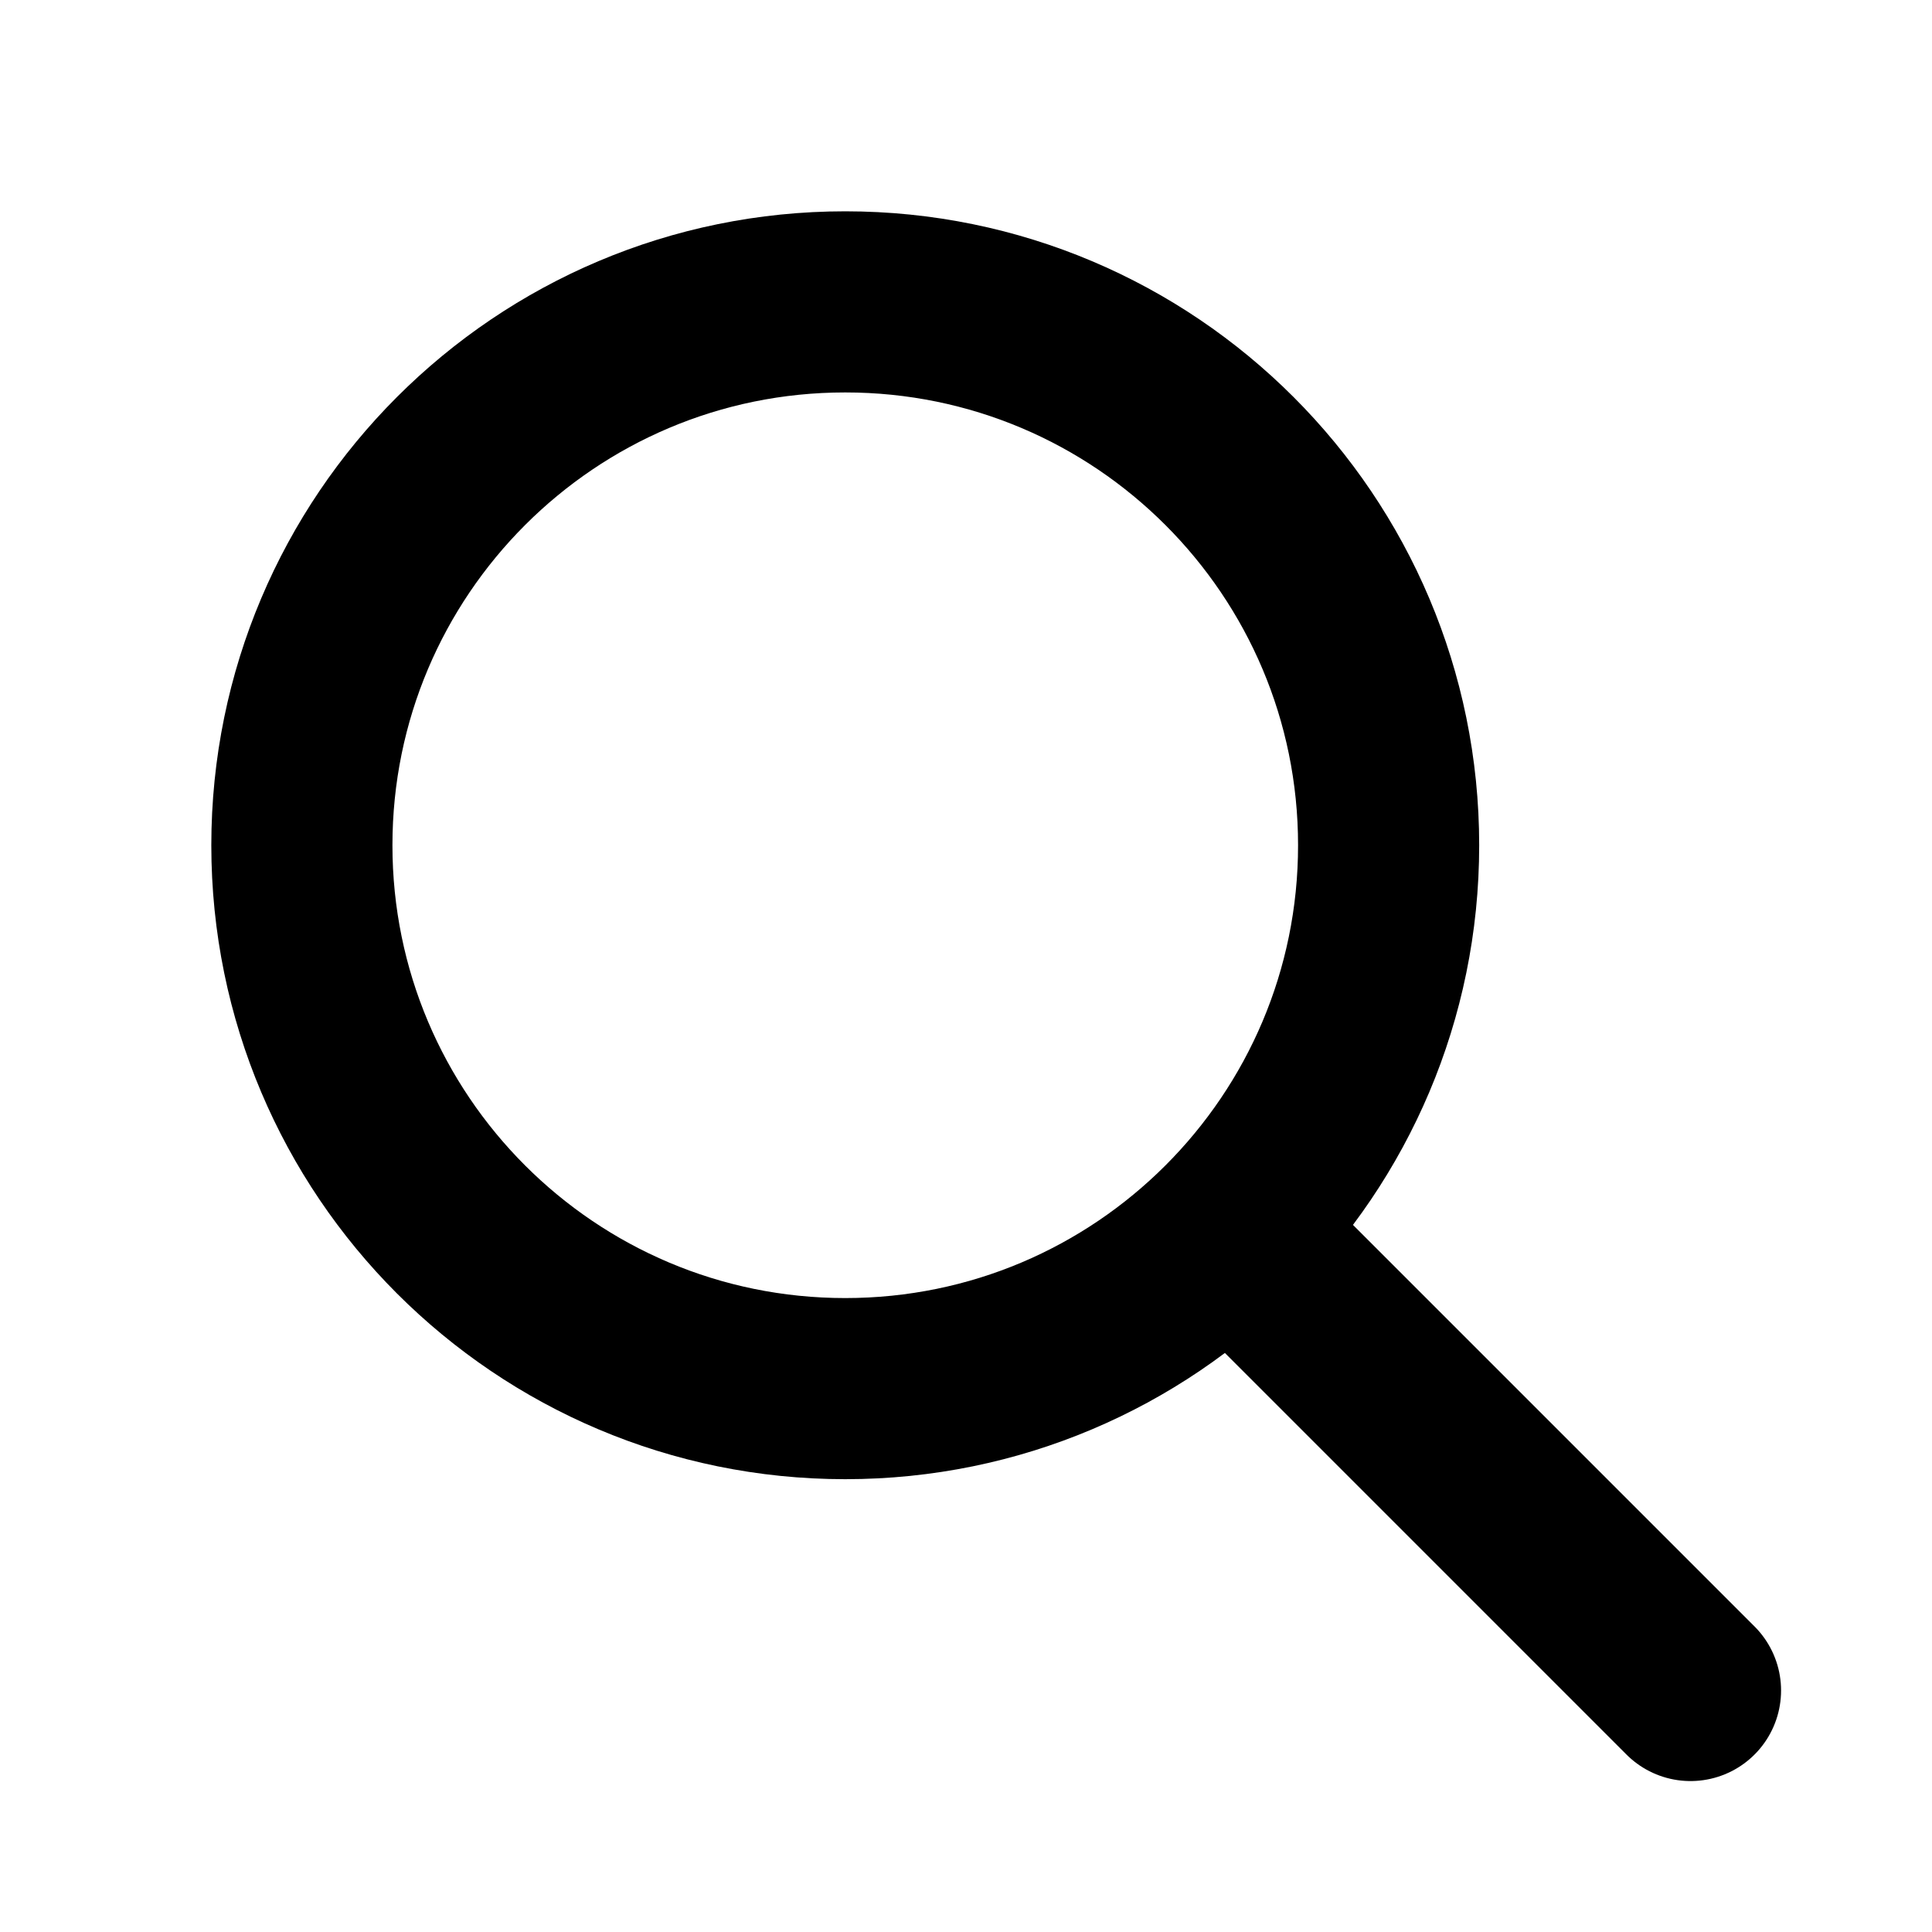
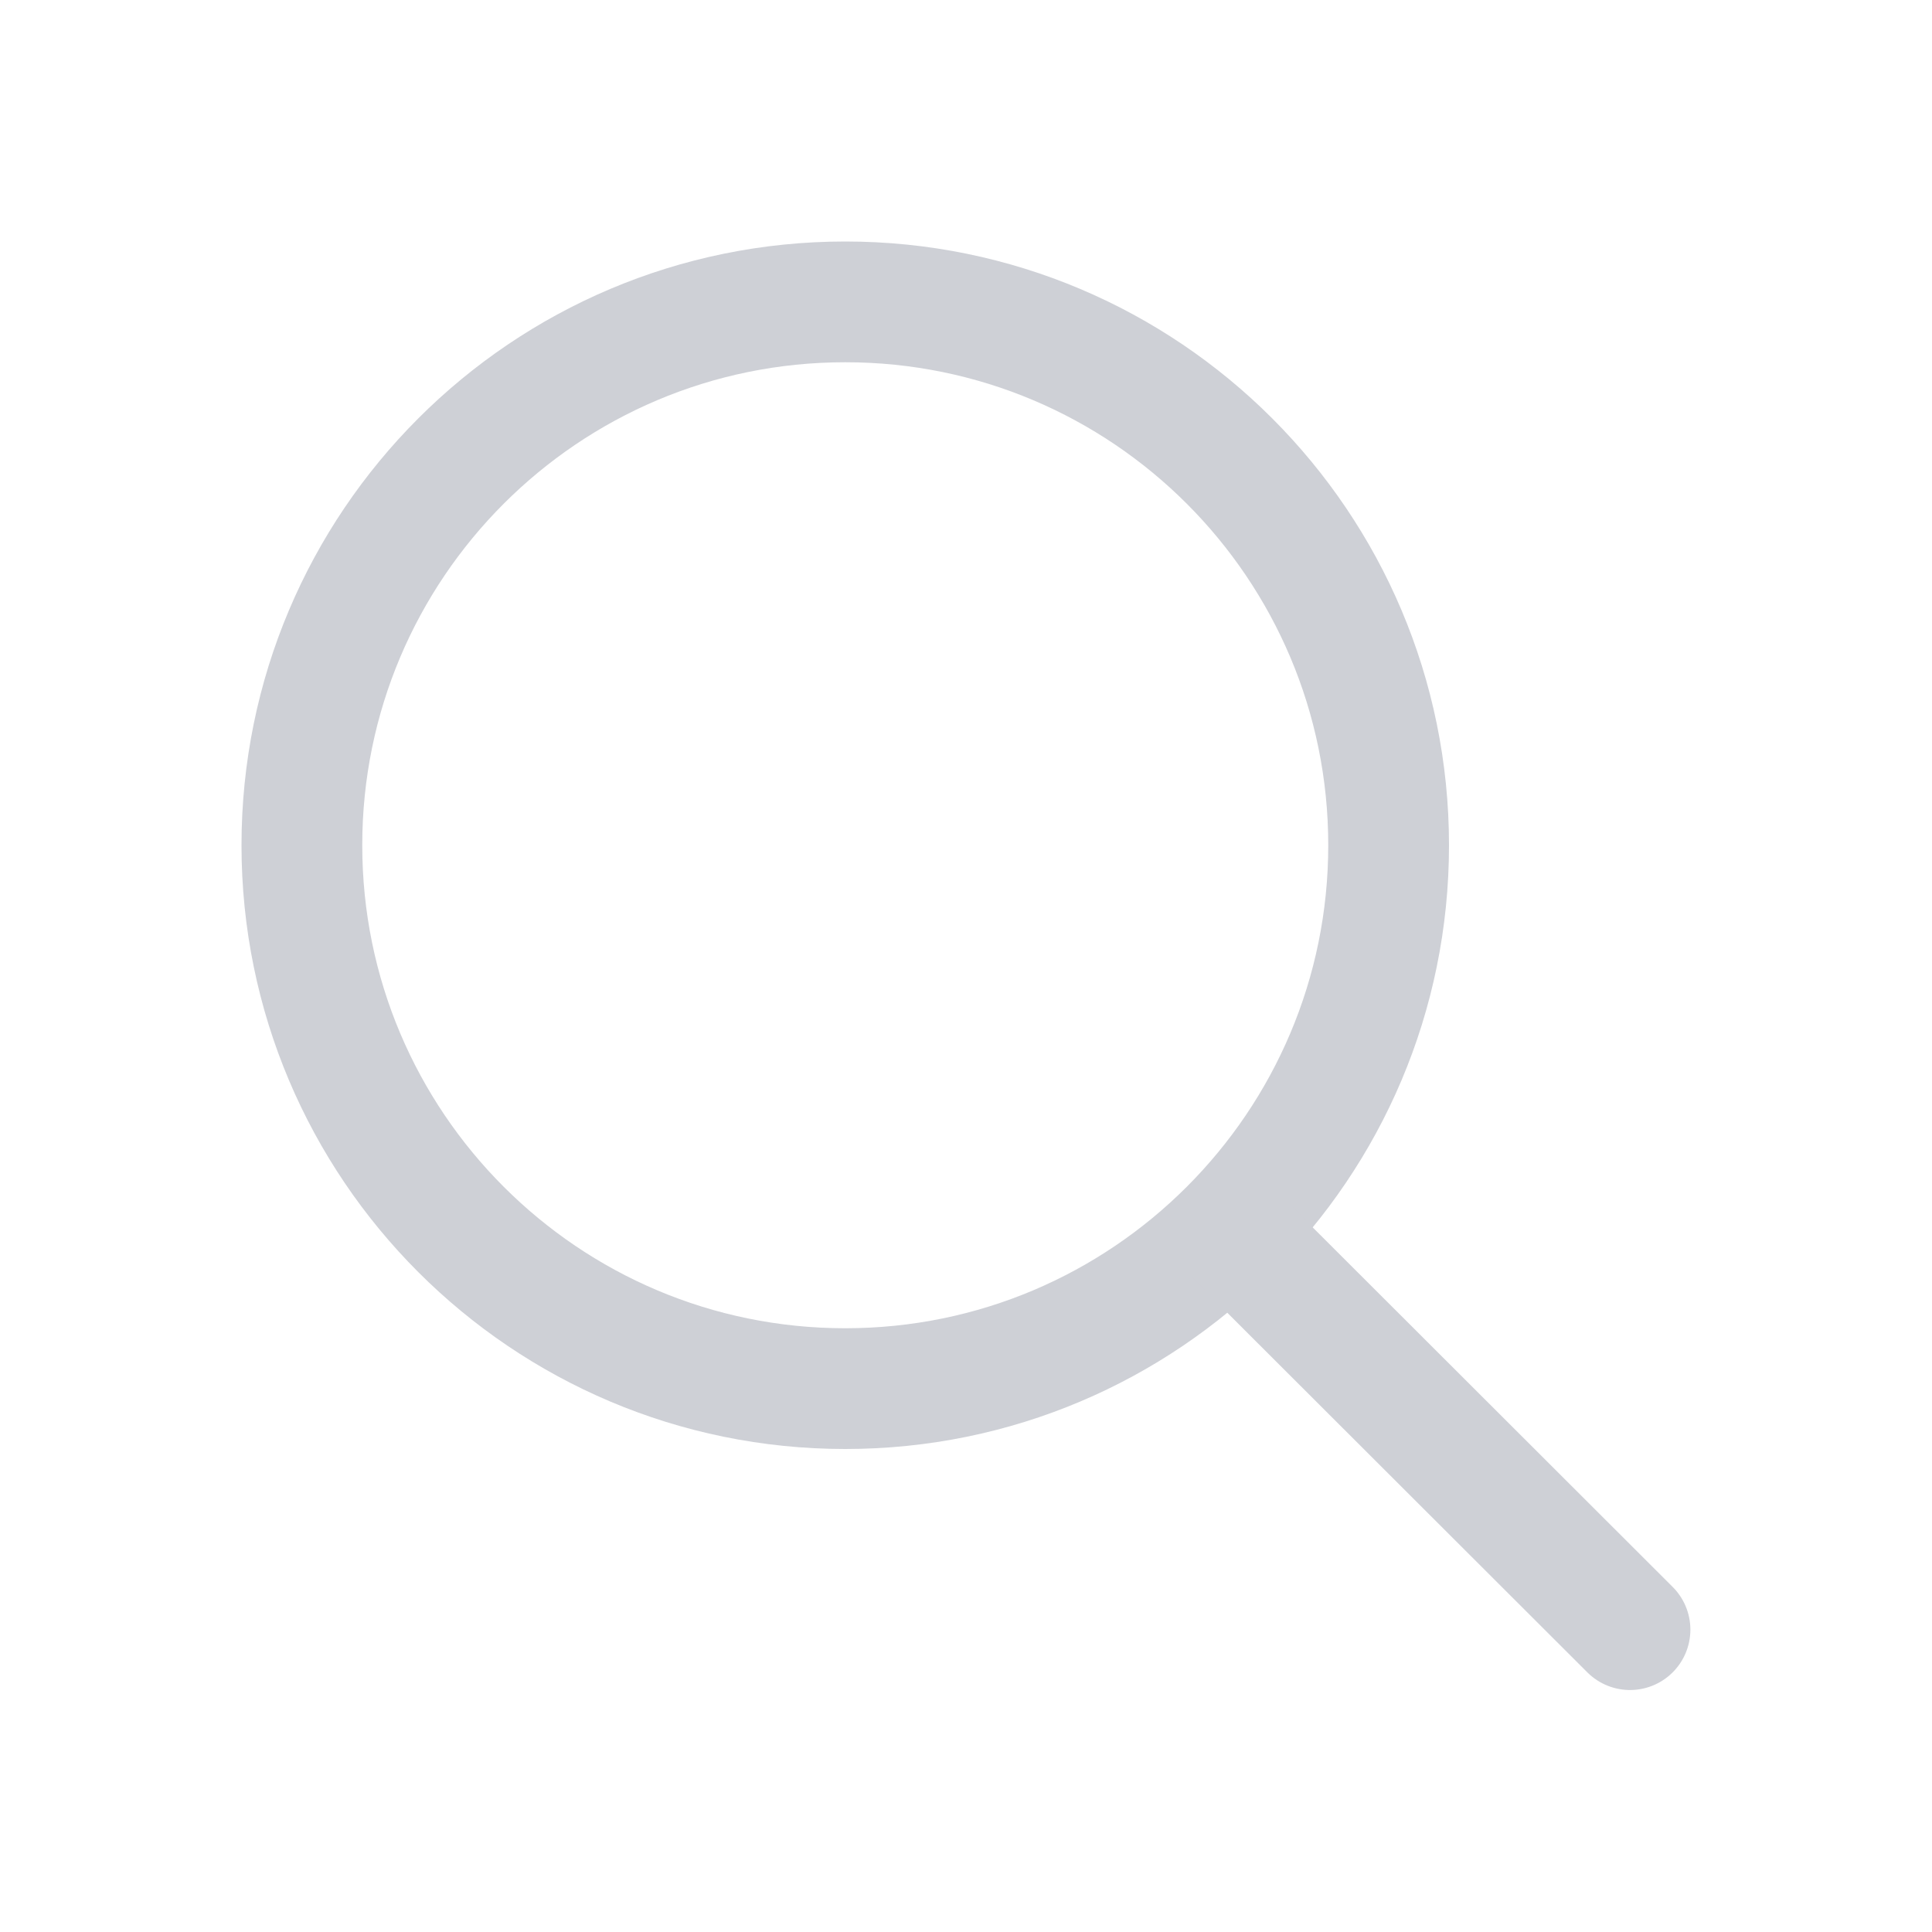
- <svg xmlns="http://www.w3.org/2000/svg" viewBox="0 0 16 16">
-   <circle cx="7" cy="7" r="4.5" fill="none" stroke="currentColor" stroke-width="1.5" />
-   <path d="M10.5 10.5L14 14" fill="none" stroke="currentColor" stroke-linecap="round" stroke-width="1.5" />
+ <svg xmlns="http://www.w3.org/2000/svg" width="16" height="16" viewBox="0 0 16 16" fill="none">
+   <circle cx="7" cy="7" r="4.5" stroke="#CED0D6" />
+   <path d="M10.199 10.2L13.499 13.496" stroke="#CED0D6" stroke-linecap="round" />
</svg>
